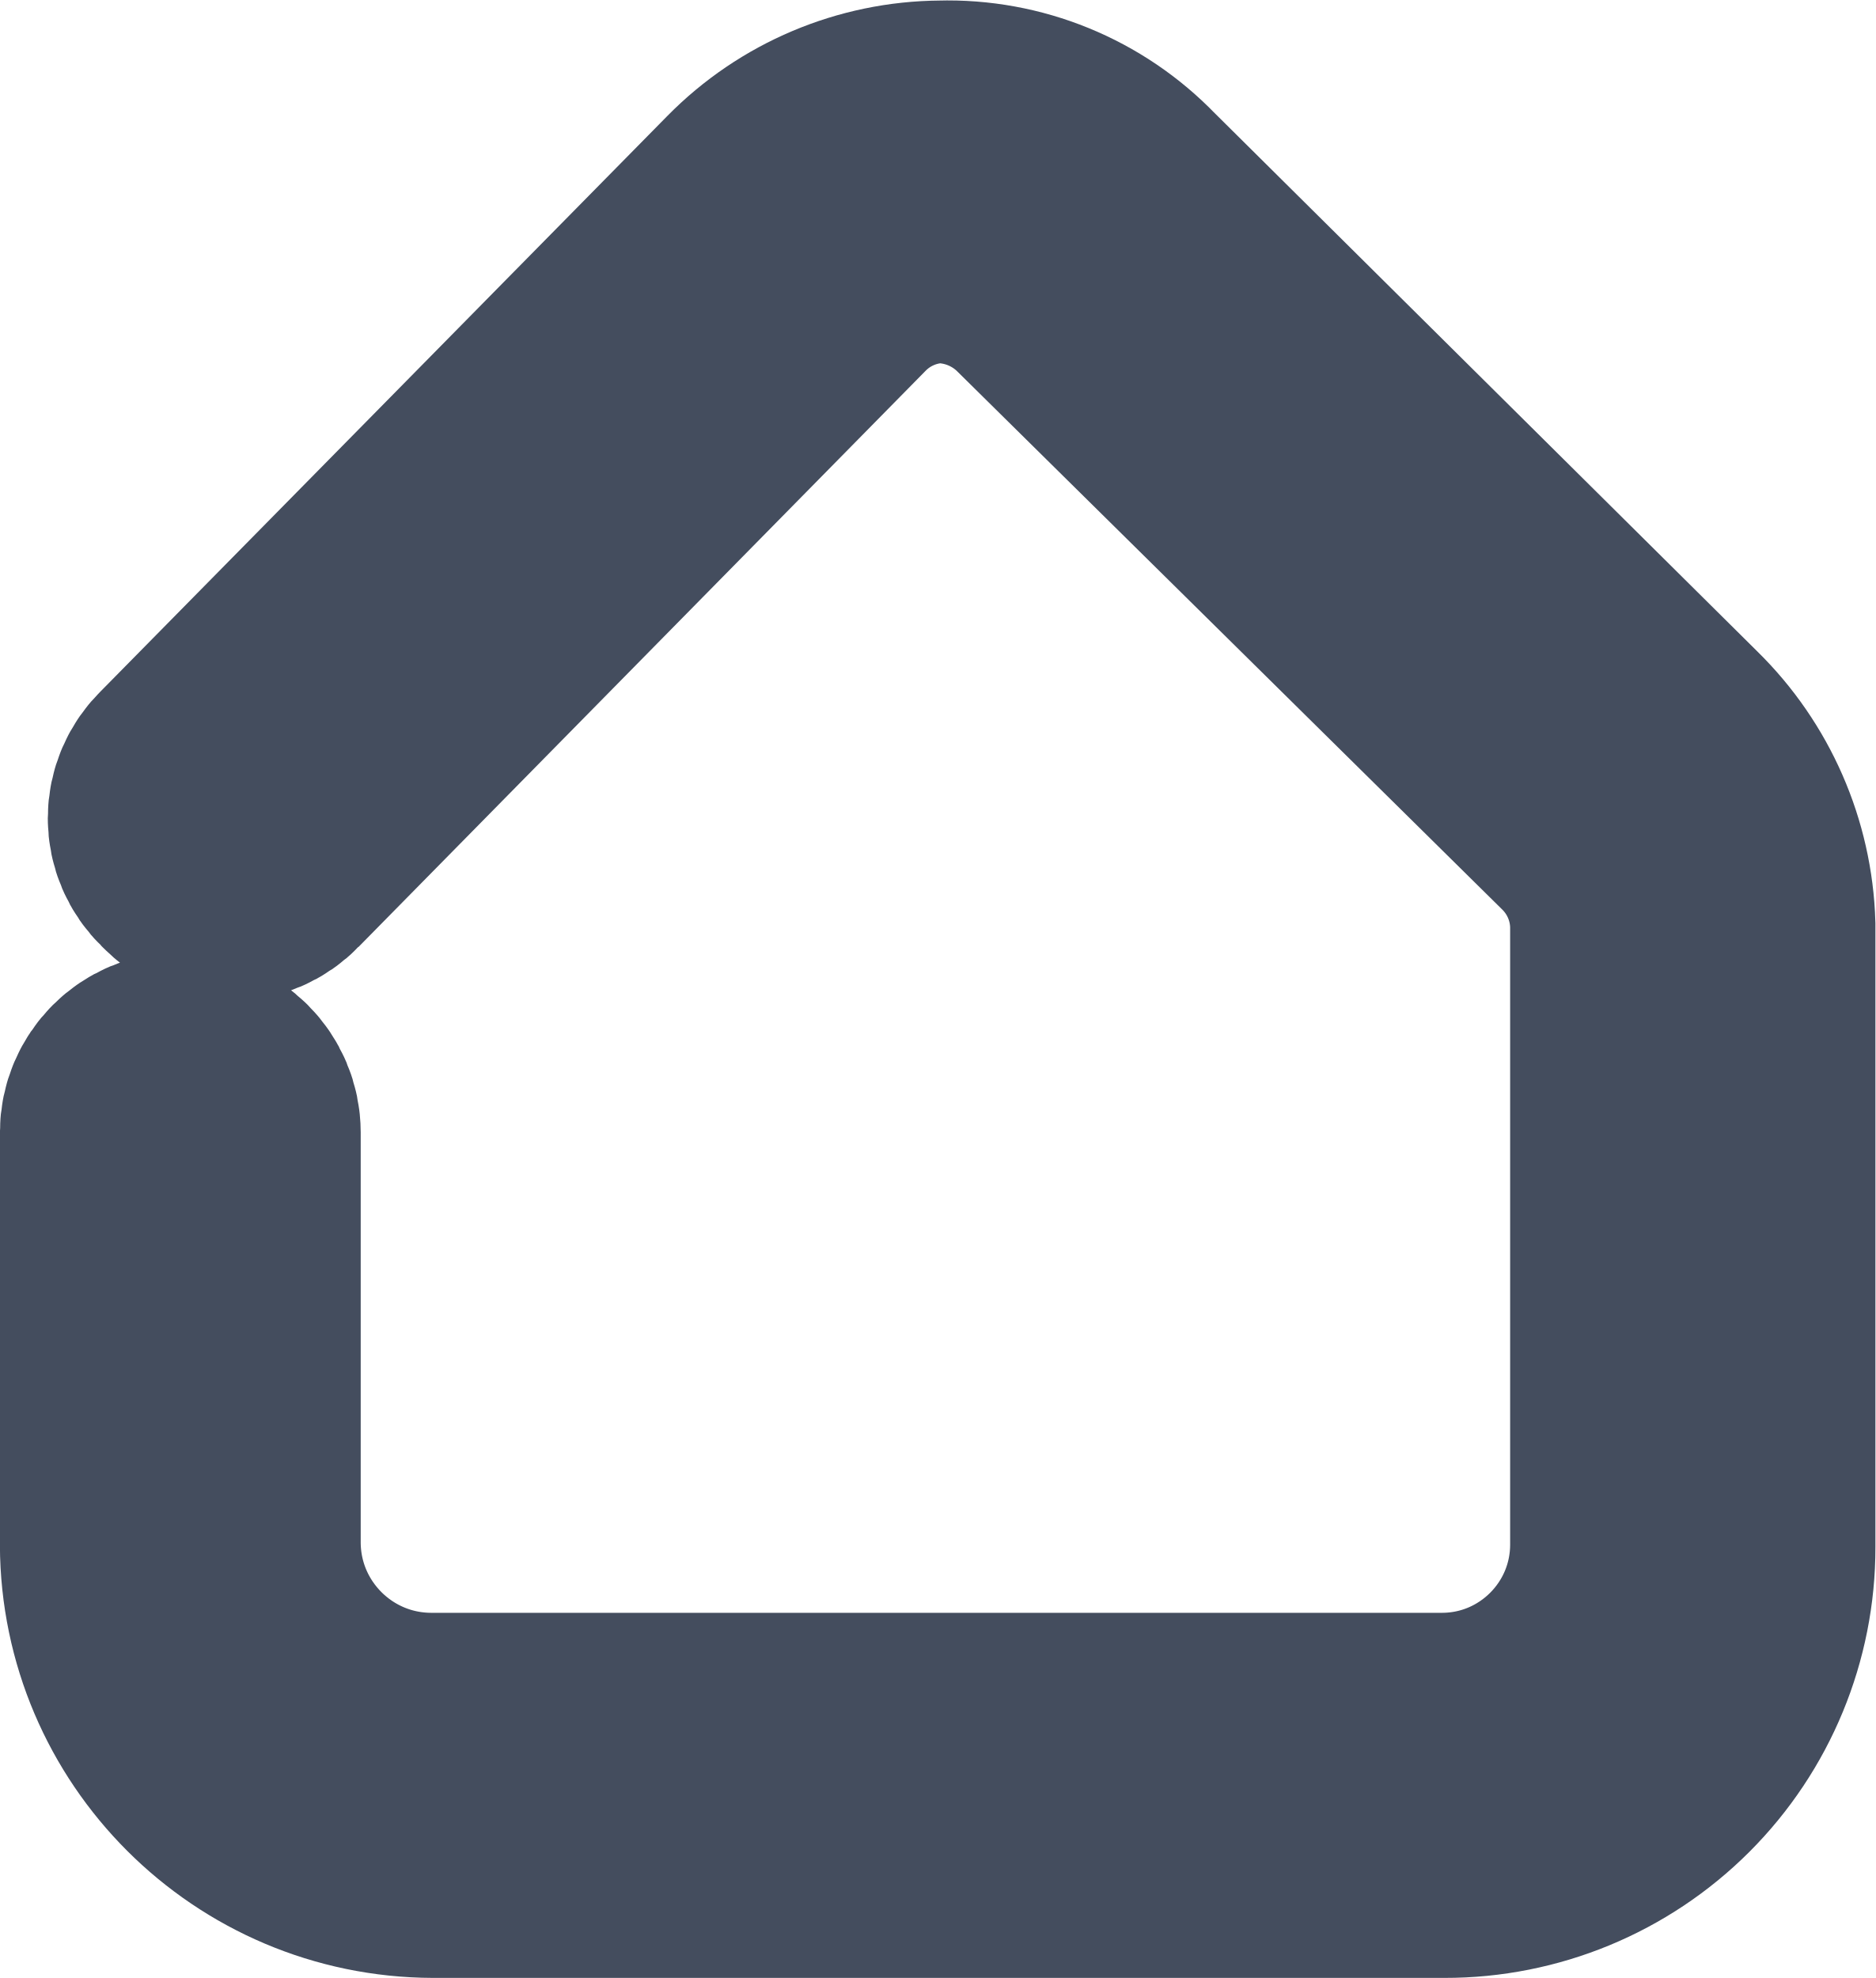
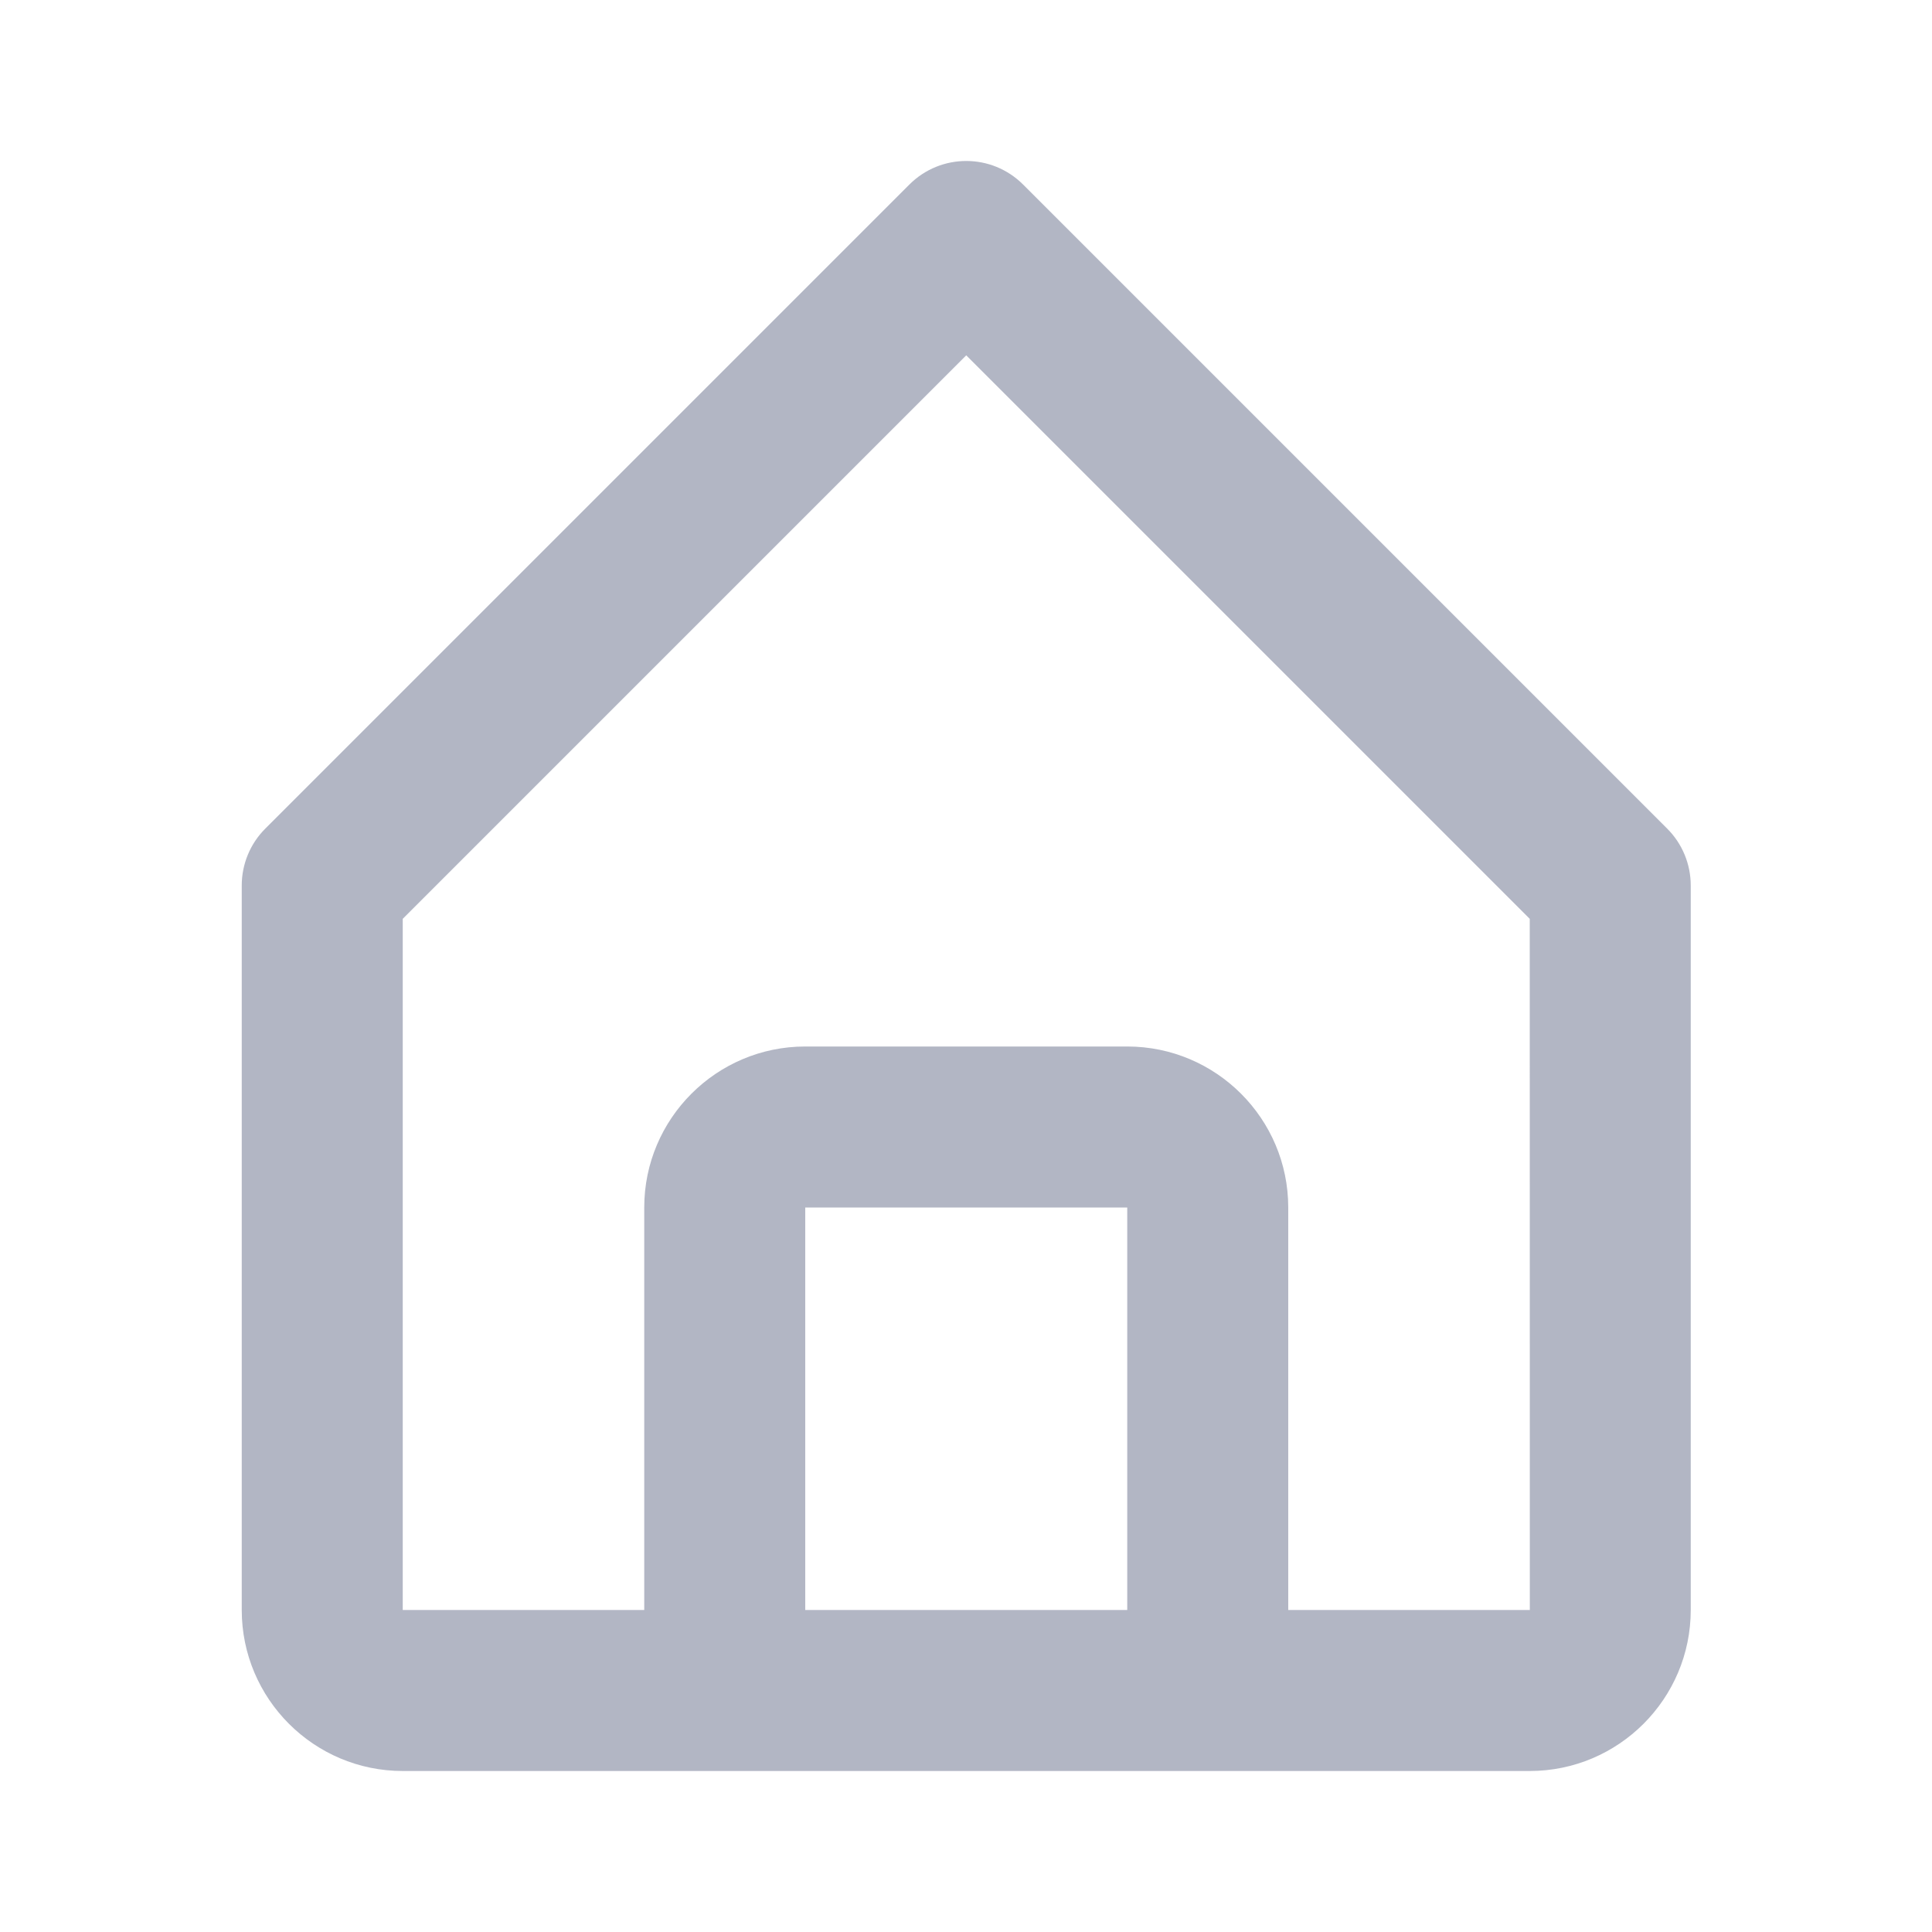
- <svg xmlns="http://www.w3.org/2000/svg" width="20.865" height="22.007" viewBox="0 0 20.865 22.007">
-   <path id="Path_2" data-name="Path 2" d="M21.8,9.312,15.747,3.307A2.639,2.639,0,0,0,13.771,2.5a2.8,2.8,0,0,0-1.977.836L5.484,9.743a.49.49,0,0,0,0,.71l.025.025a.49.49,0,0,0,.71,0l6.31-6.411a1.784,1.784,0,0,1,1.191-.532h.051a1.819,1.819,0,0,1,1.216.507l6.082,6.006a1.791,1.791,0,0,1,.532,1.242v6.893a2.26,2.26,0,0,1-2.255,2.255H8.094a2.287,2.287,0,0,1-2.281-2.281V13.595a.508.508,0,0,0-.507-.507h0a.508.508,0,0,0-.507.507v4.587A3.331,3.331,0,0,0,8.12,21.5H19.371a3.288,3.288,0,0,0,3.294-3.294V11.289A2.893,2.893,0,0,0,21.8,9.312Z" transform="translate(-3.3 -0.994)" fill="#444d5e" stroke="#444d5e" stroke-width="3" />
+ <svg xmlns="http://www.w3.org/2000/svg" width="24" height="24" viewBox="0 0 24 24" fill="none">
+   <path d="M5.003 22H9.003H15.003H19.003C20.106 22 21.003 21.103 21.003 20V11C21.003 10.735 20.898 10.48 20.71 10.293L12.71 2.293C12.319 1.902 11.687 1.902 11.296 2.293L3.296 10.293C3.108 10.48 3.003 10.735 3.003 11V20C3.003 21.103 3.9 22 5.003 22ZM10.003 20V15H14.003V20H10.003ZM5.003 11.414L12.003 4.414L19.003 11.414L19.004 20H16.003V15C16.003 13.897 15.106 13 14.003 13H10.003C8.9 13 8.003 13.897 8.003 15V20H5.003V11.414Z" fill="#B2B6C4" />
</svg>
